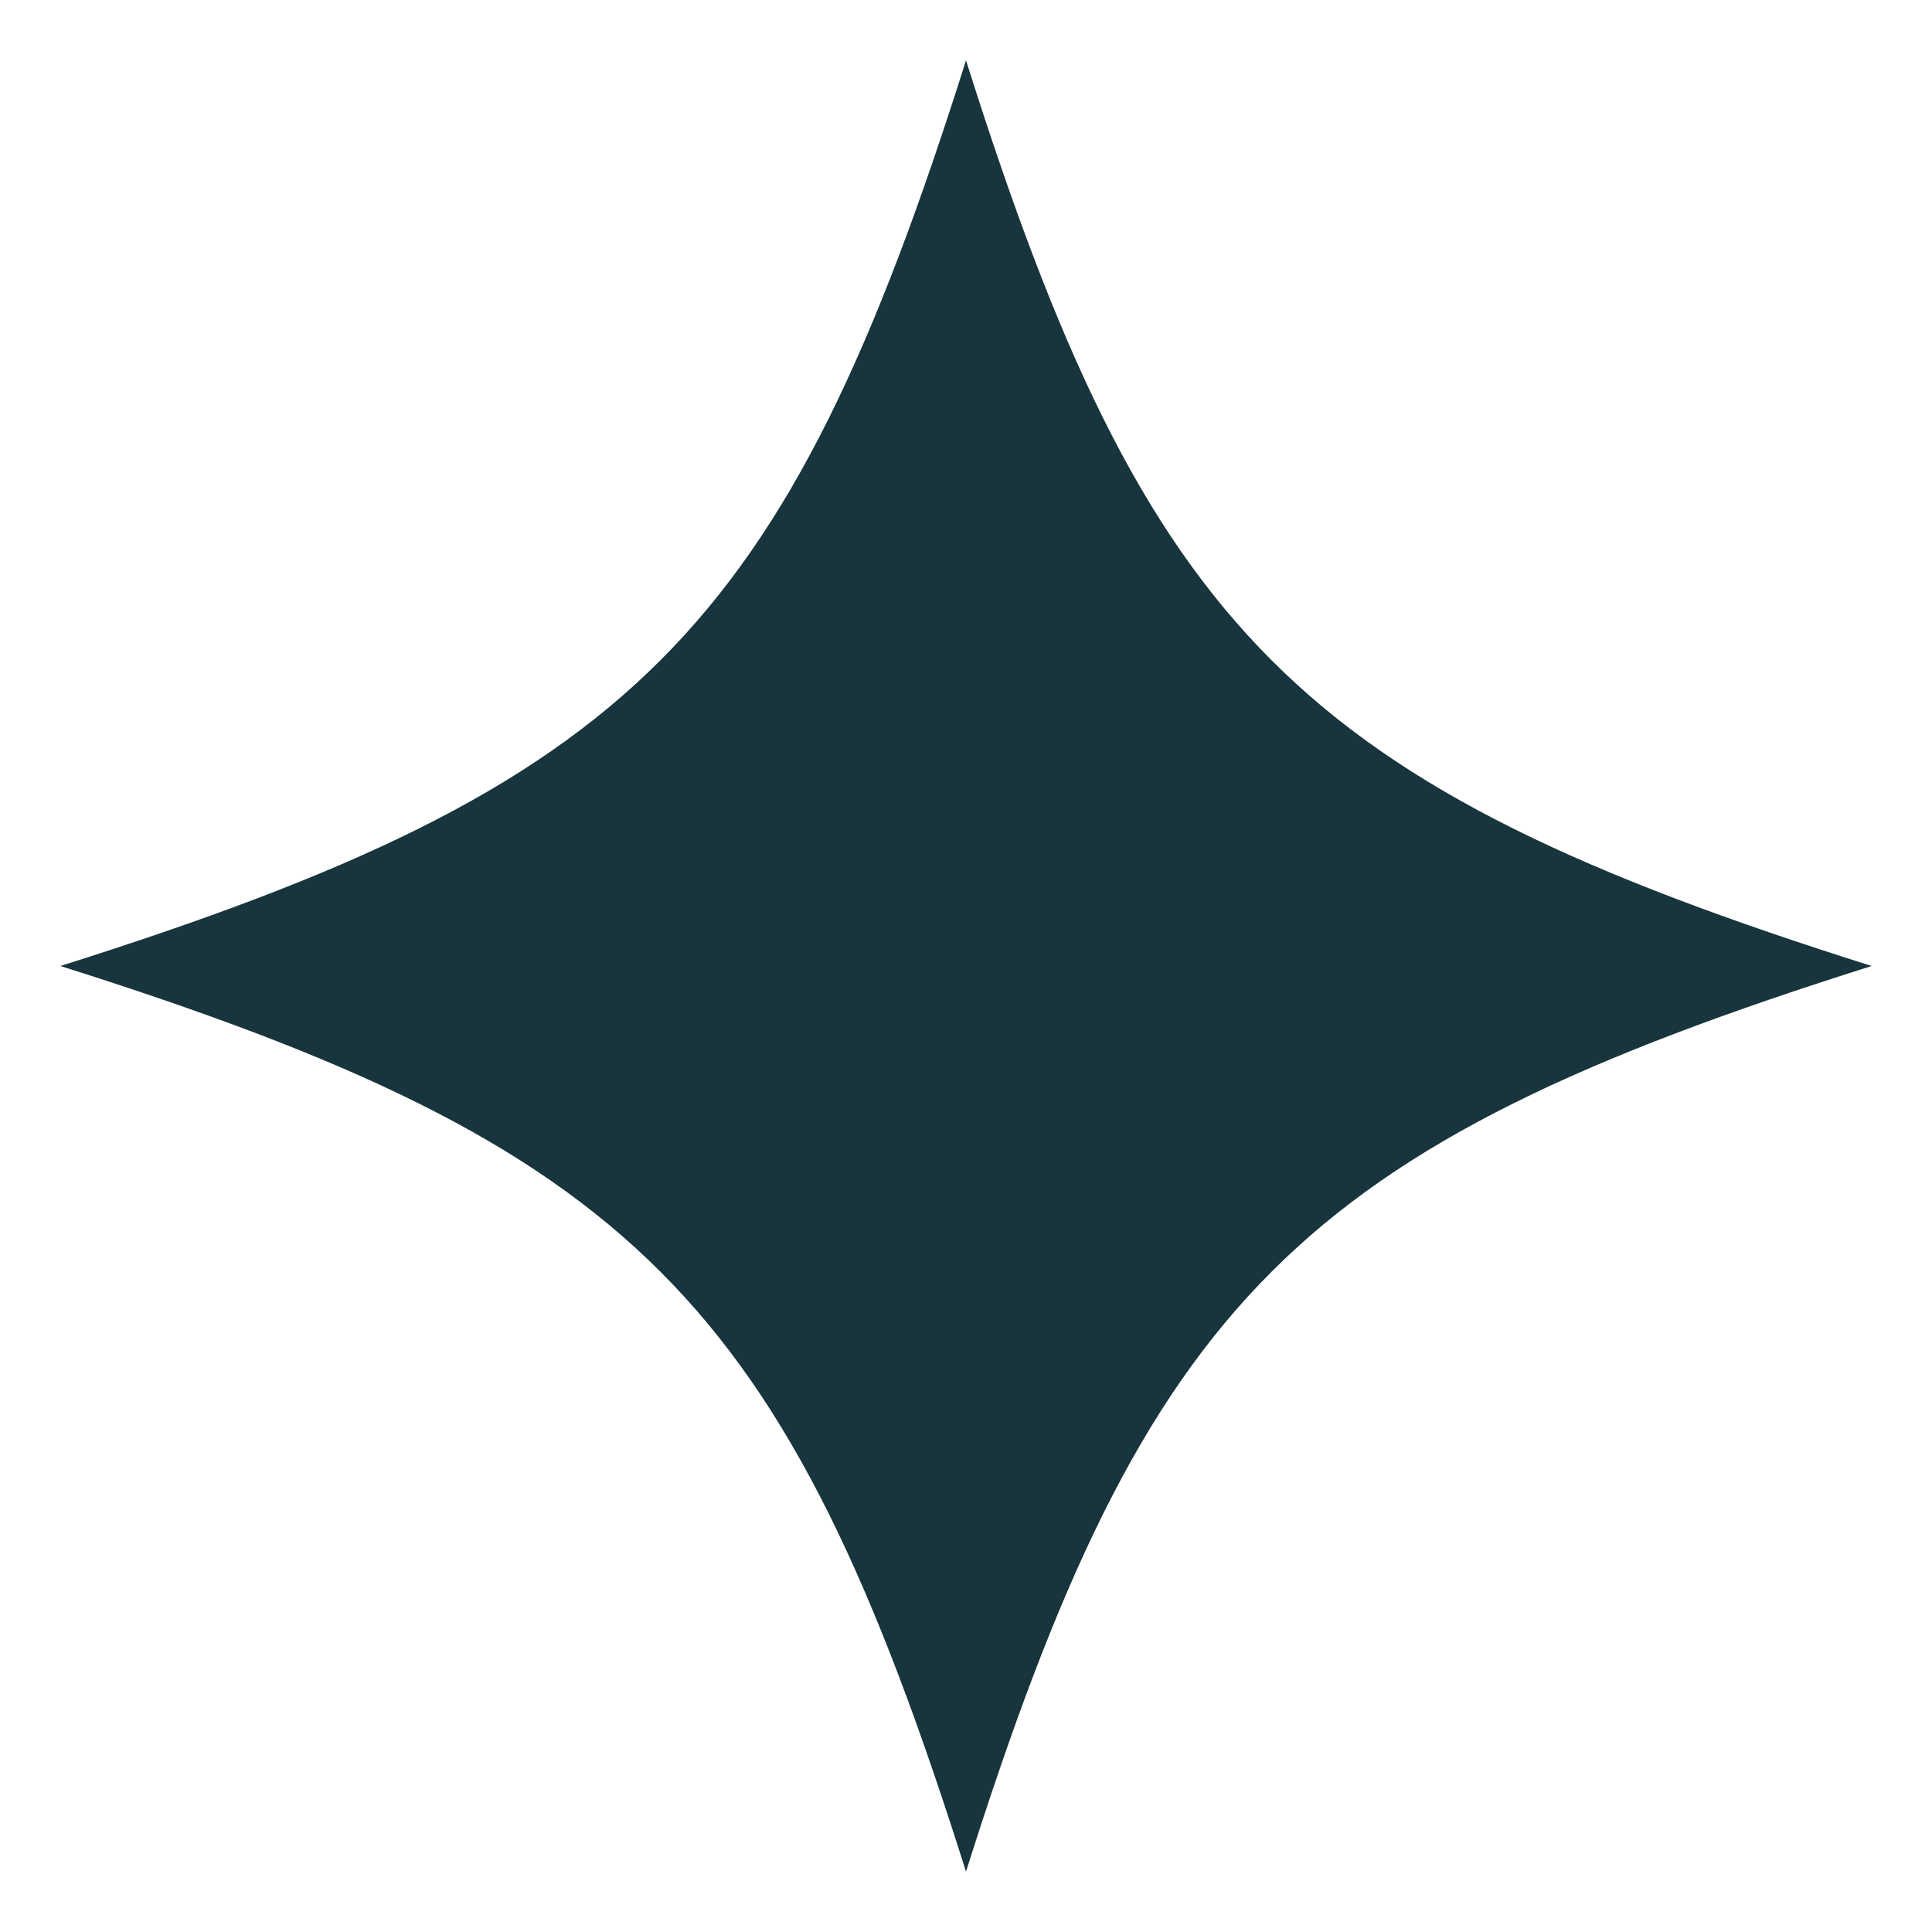
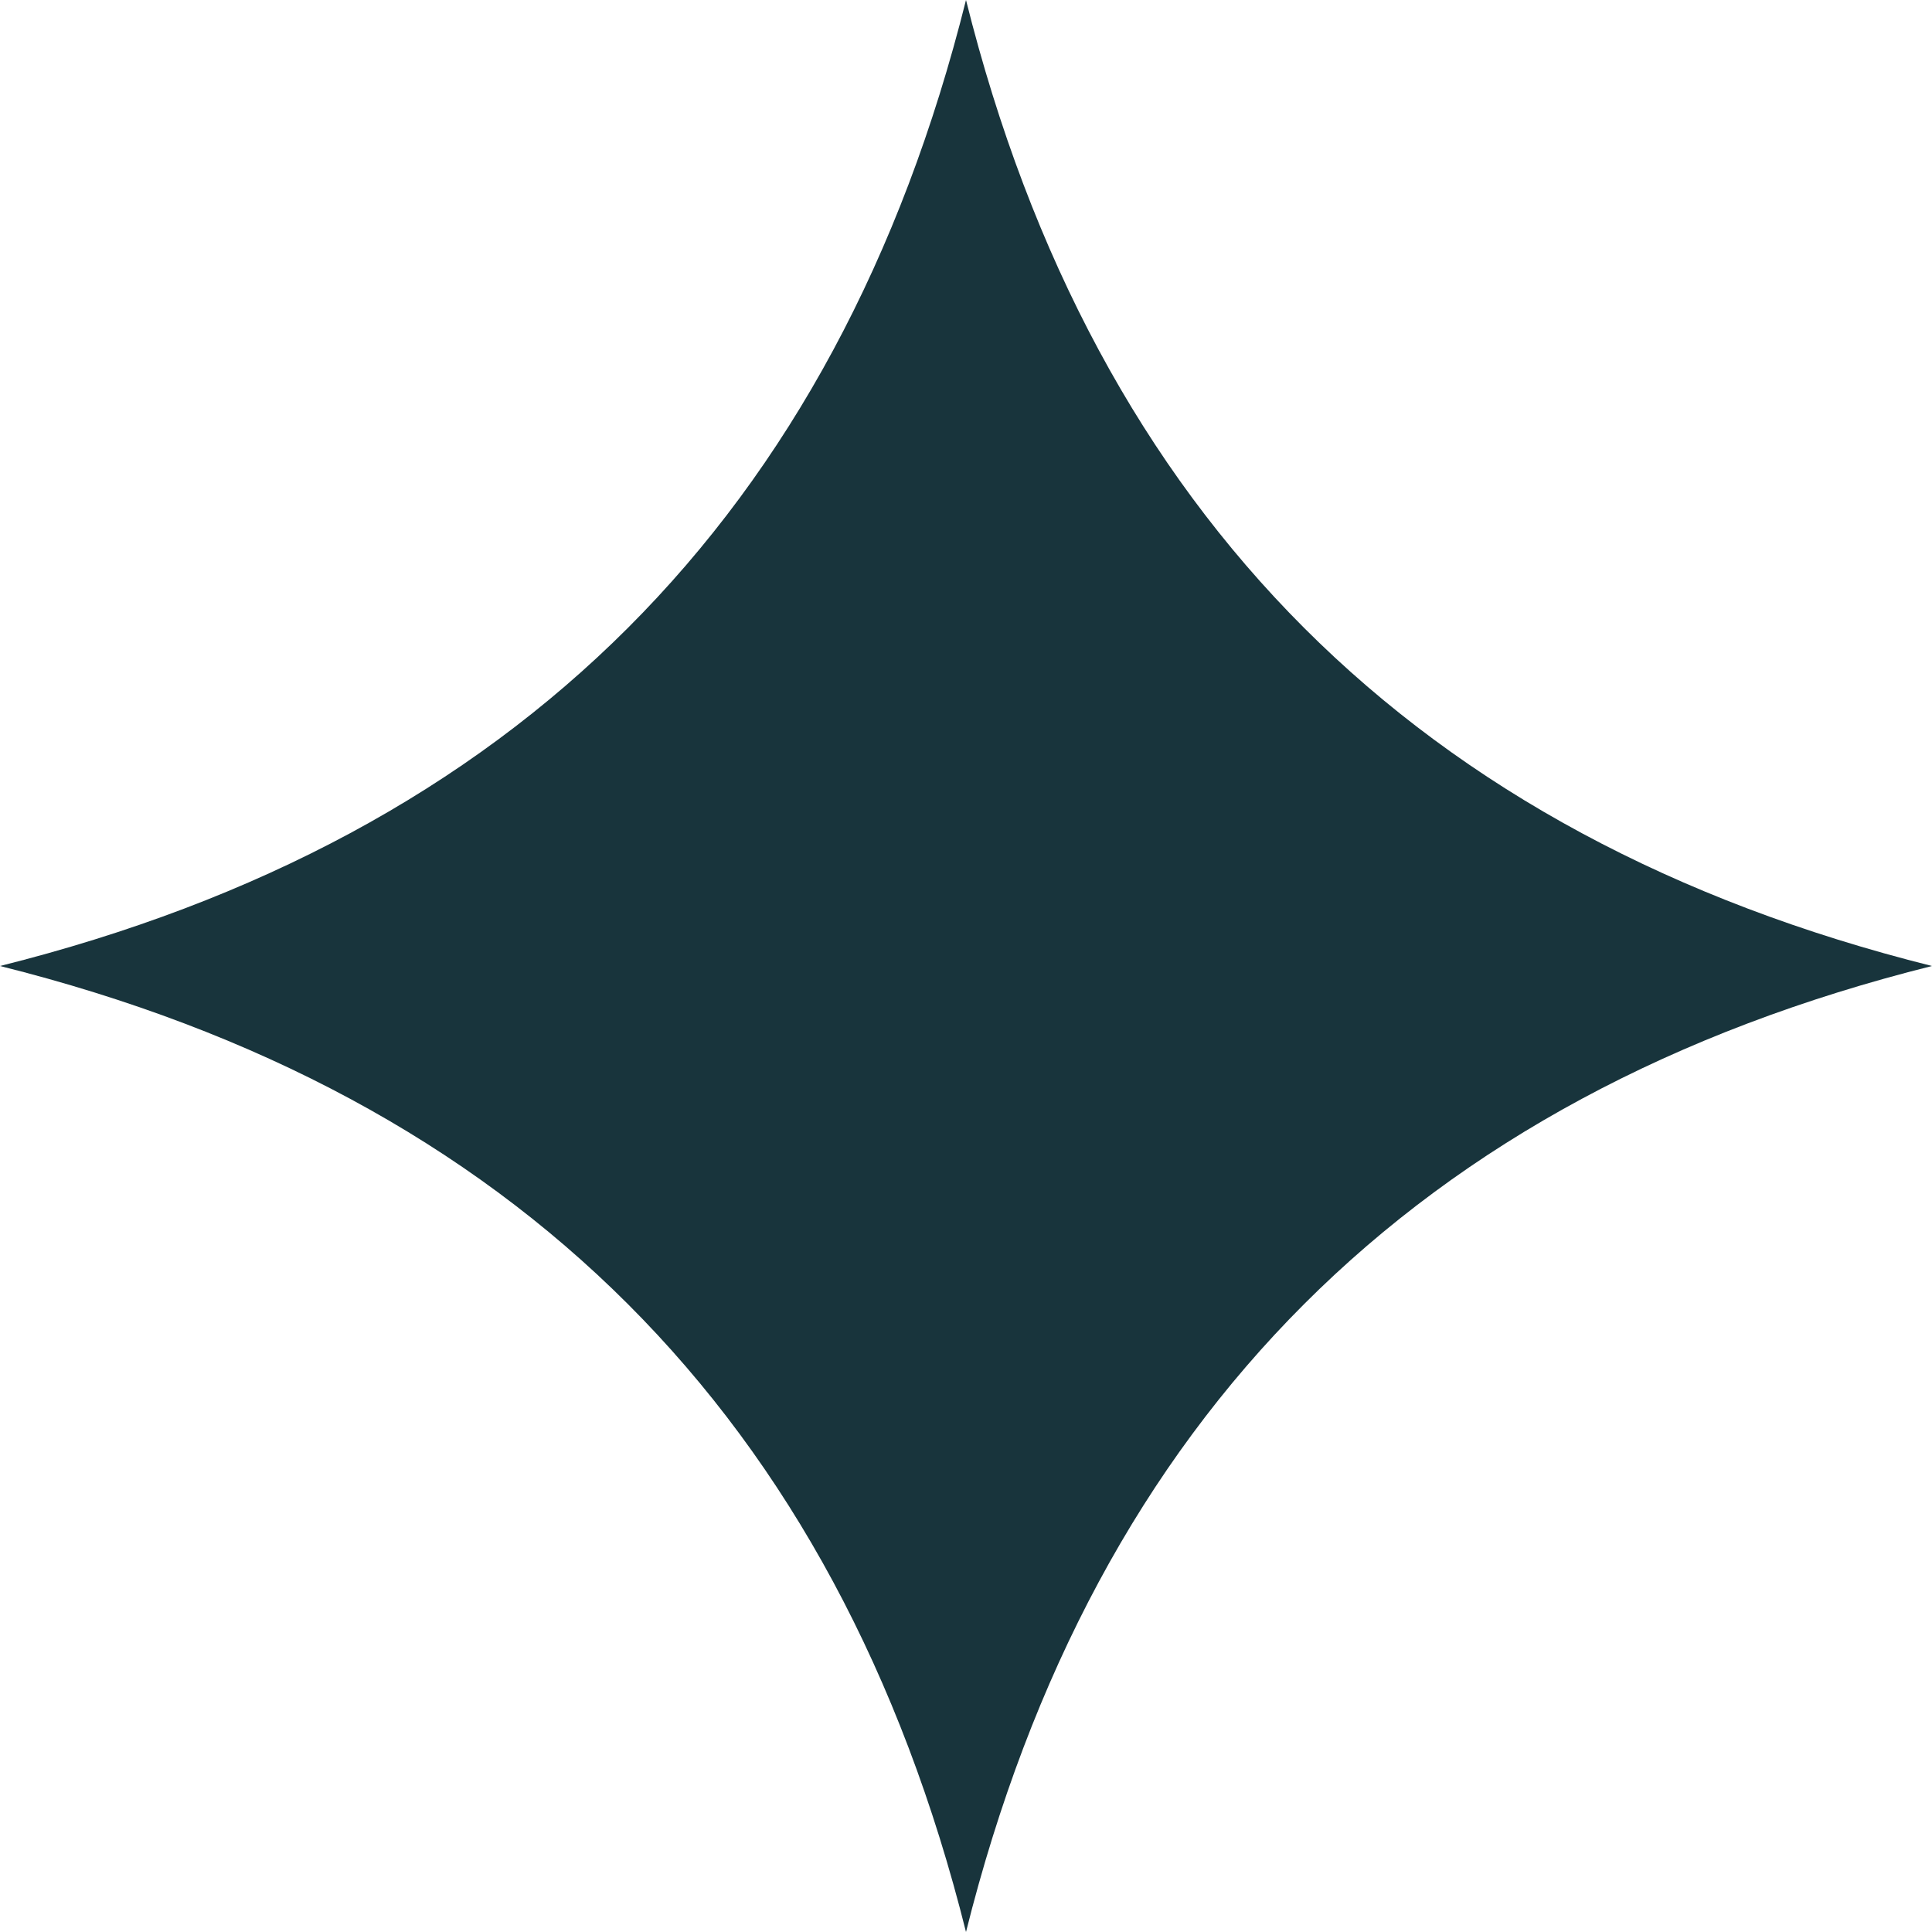
- <svg xmlns="http://www.w3.org/2000/svg" viewBox="0 0 64 64" width="64" height="64" preserveAspectRatio="xMidYMid meet" role="img" aria-label="CALIZA STONE CARE">
-   <g transform="translate(0 0) scale(1)">
-     <path d="M32 2 C38 21 43 26 62 32 C43 38 38 43 32 62 C26 43 21 38 2 32 C21 26 26 21 32 2 Z" fill="#18343C" />
-   </g>
+ <svg xmlns="http://www.w3.org/2000/svg" viewBox="-100 -100 200 200" width="200" height="200" role="img" aria-label="Símbolo Caliza Stone Care">
+   <path fill="#18343c" d="M0 -100 Q20 -20 100 0 Q20 20 0 100 Q-20 20 -100 0 Q-20 -20 0 -100 Z" />
</svg>
